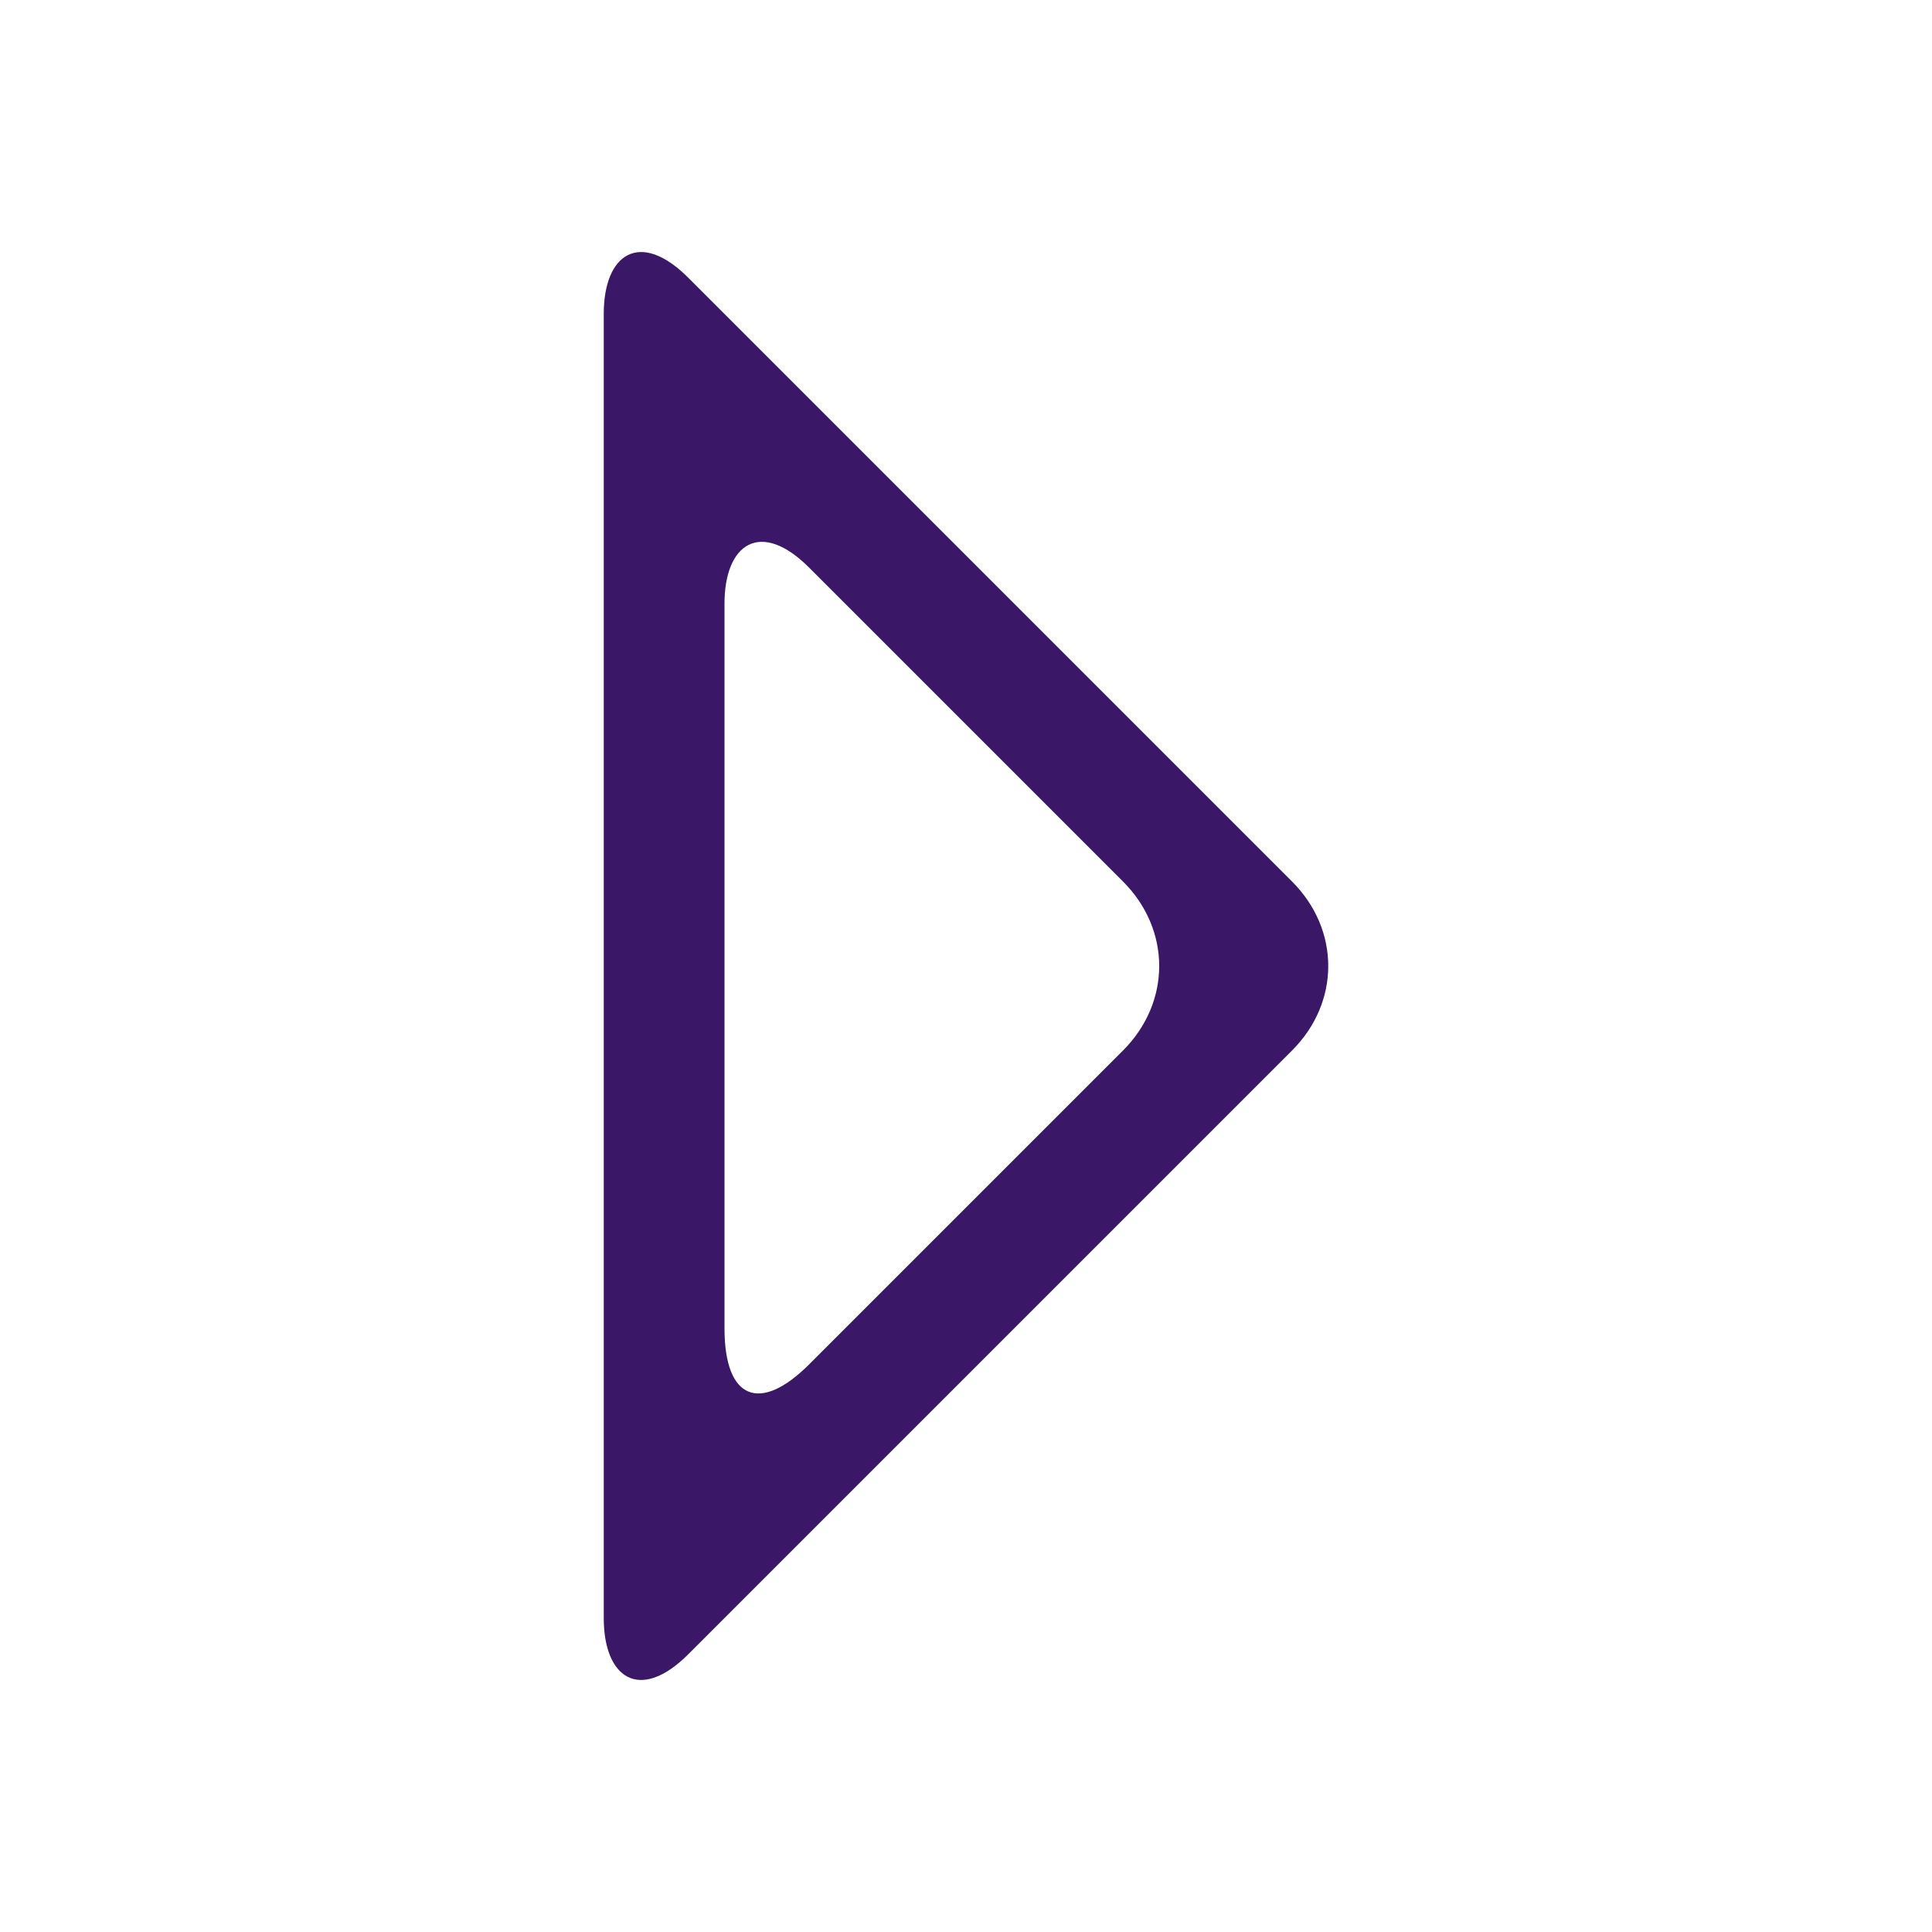
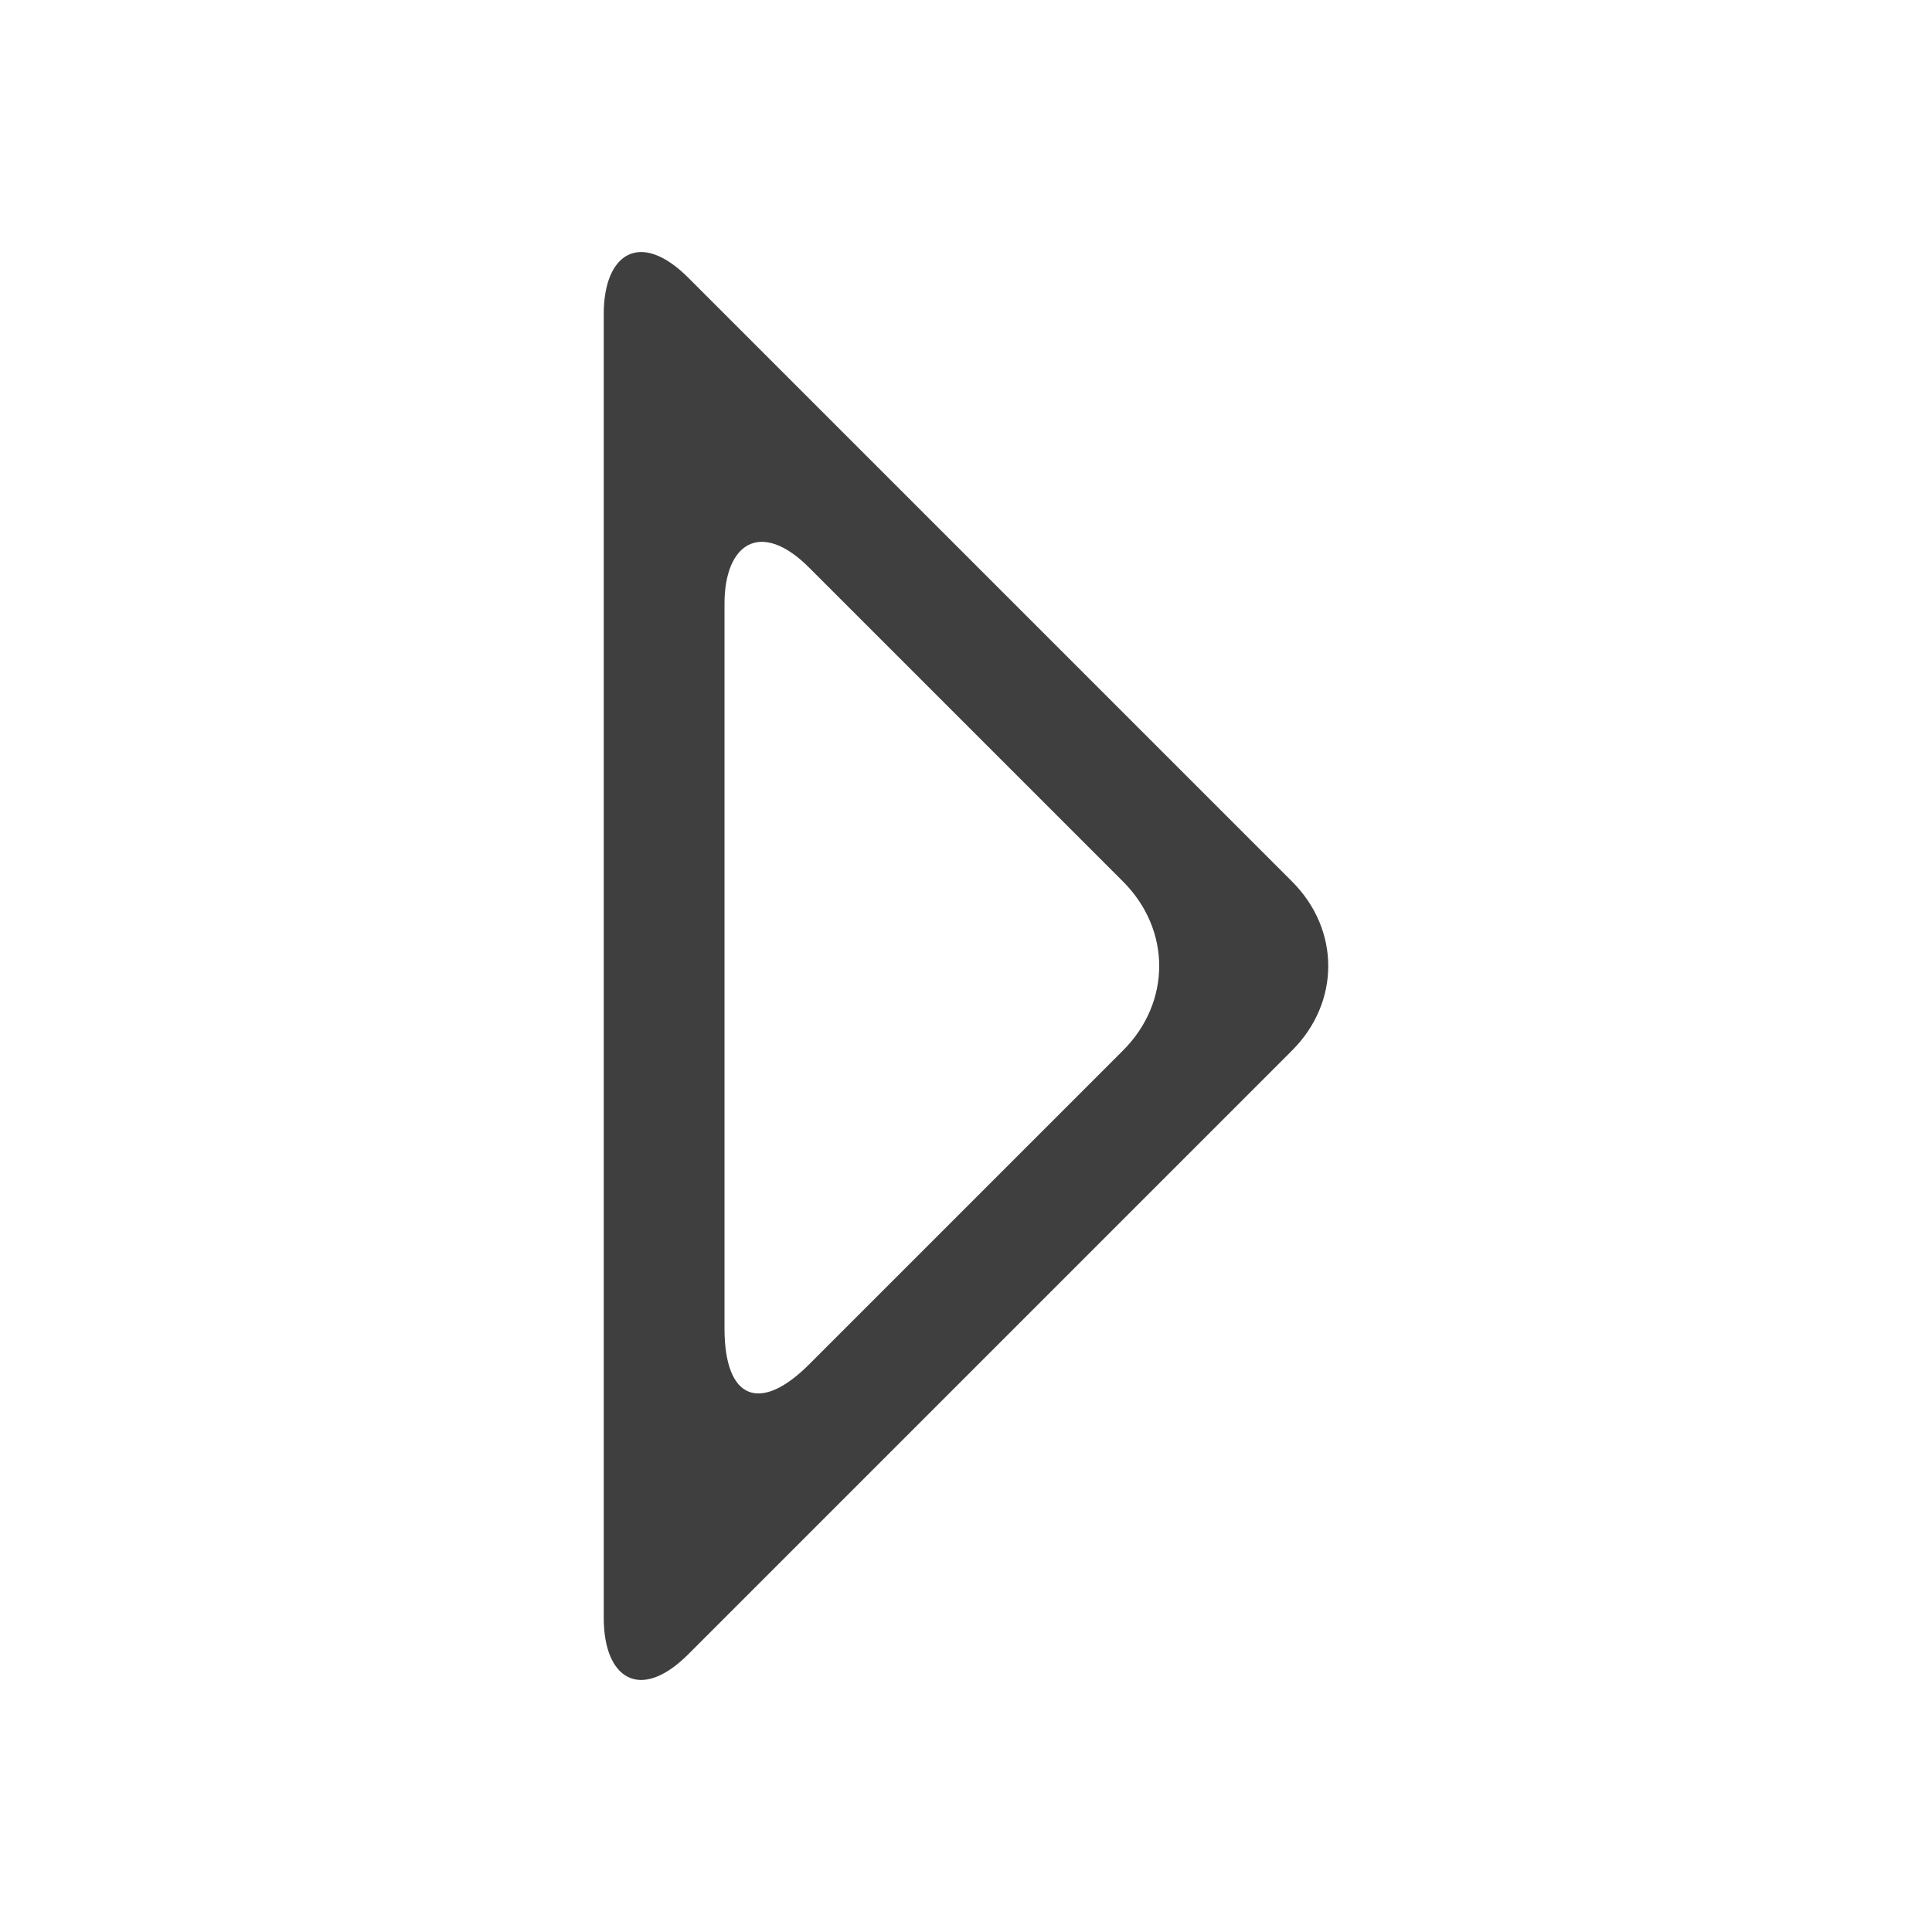
<svg xmlns="http://www.w3.org/2000/svg" width="16" height="16" viewBox="-5 -2.1 16 16" preserveAspectRatio="xMinYMid meet" overflow="visible">
-   <path d="M5.7 5.2l-5-5C.3-.2 0 0 0 .5v10.8c0 .5.3.7.7.3l5-5c.4-.4.4-1 0-1.4zM4.3 6.6L1.7 9.2c-.4.4-.7.3-.7-.3v-6c0-.5.3-.7.7-.3l2.6 2.6c.4.4.4 1 0 1.4z" fill="#3A1867" />
+   <path d="M5.7 5.2l-5-5C.3-.2 0 0 0 .5v10.8c0 .5.3.7.7.3l5-5c.4-.4.4-1 0-1.4zM4.3 6.6L1.7 9.2c-.4.4-.7.3-.7-.3v-6c0-.5.3-.7.7-.3l2.6 2.6c.4.4.4 1 0 1.4z" fill="#3f3f3f" />
</svg>
